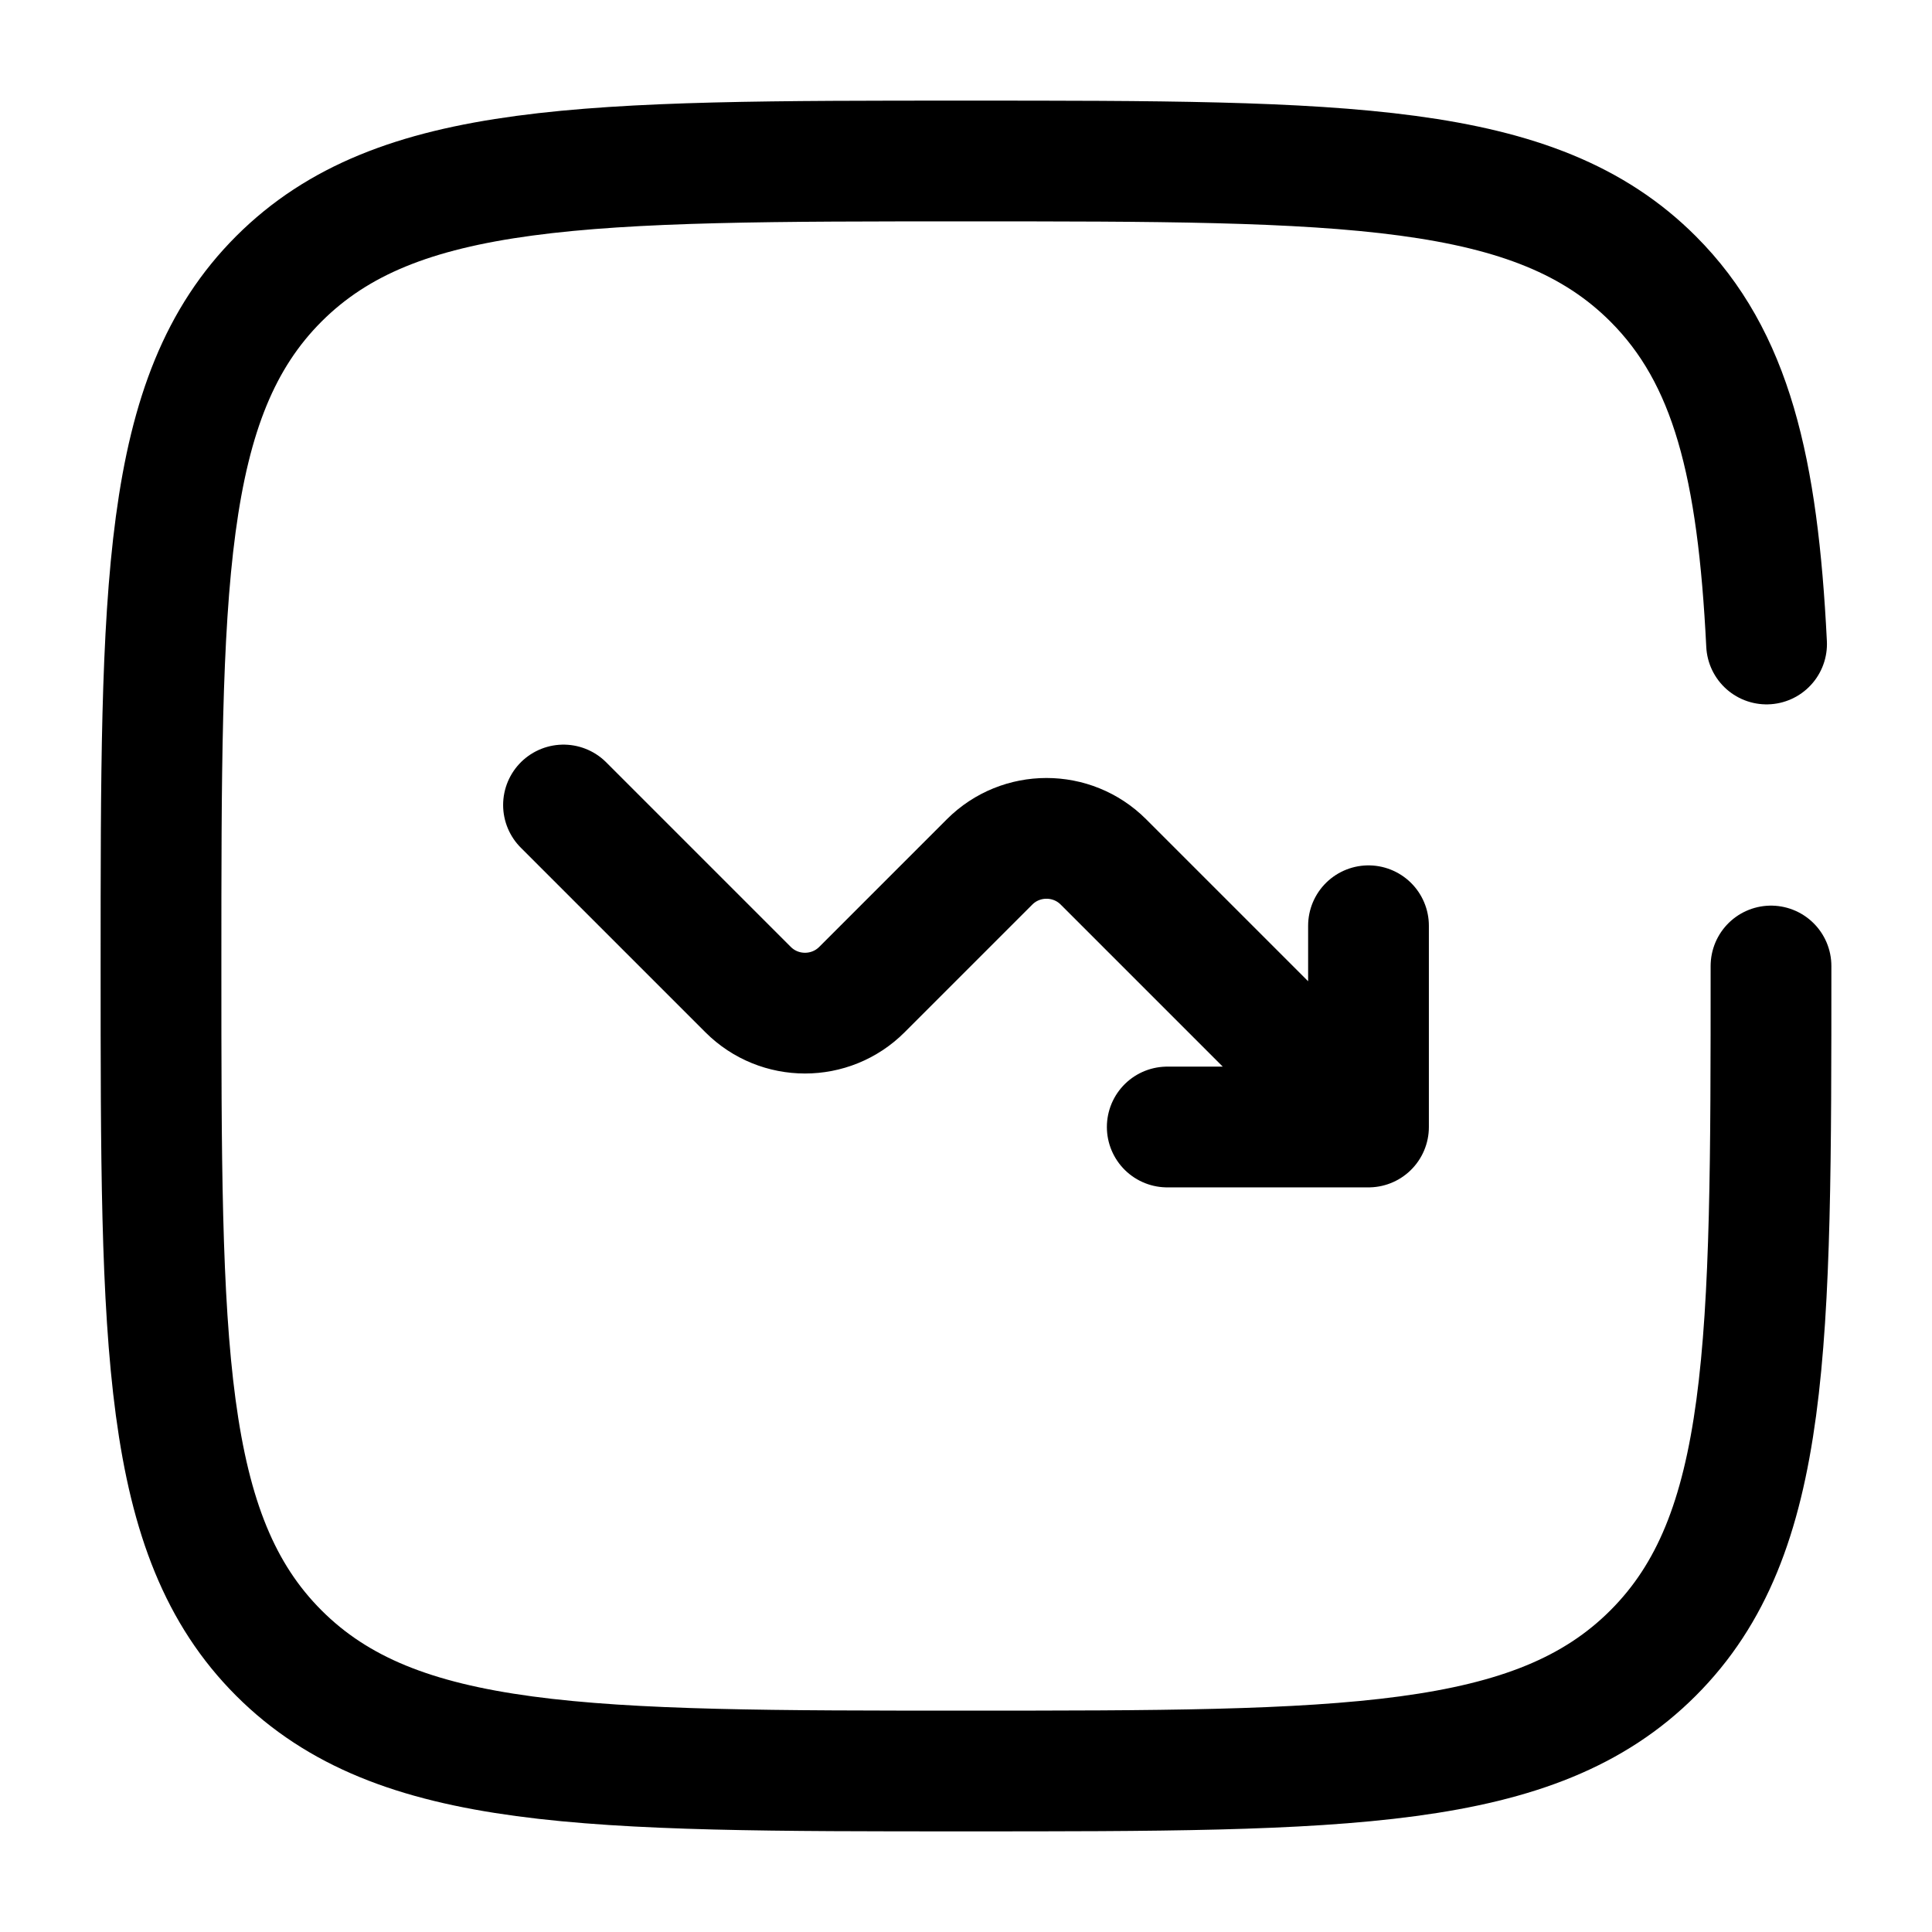
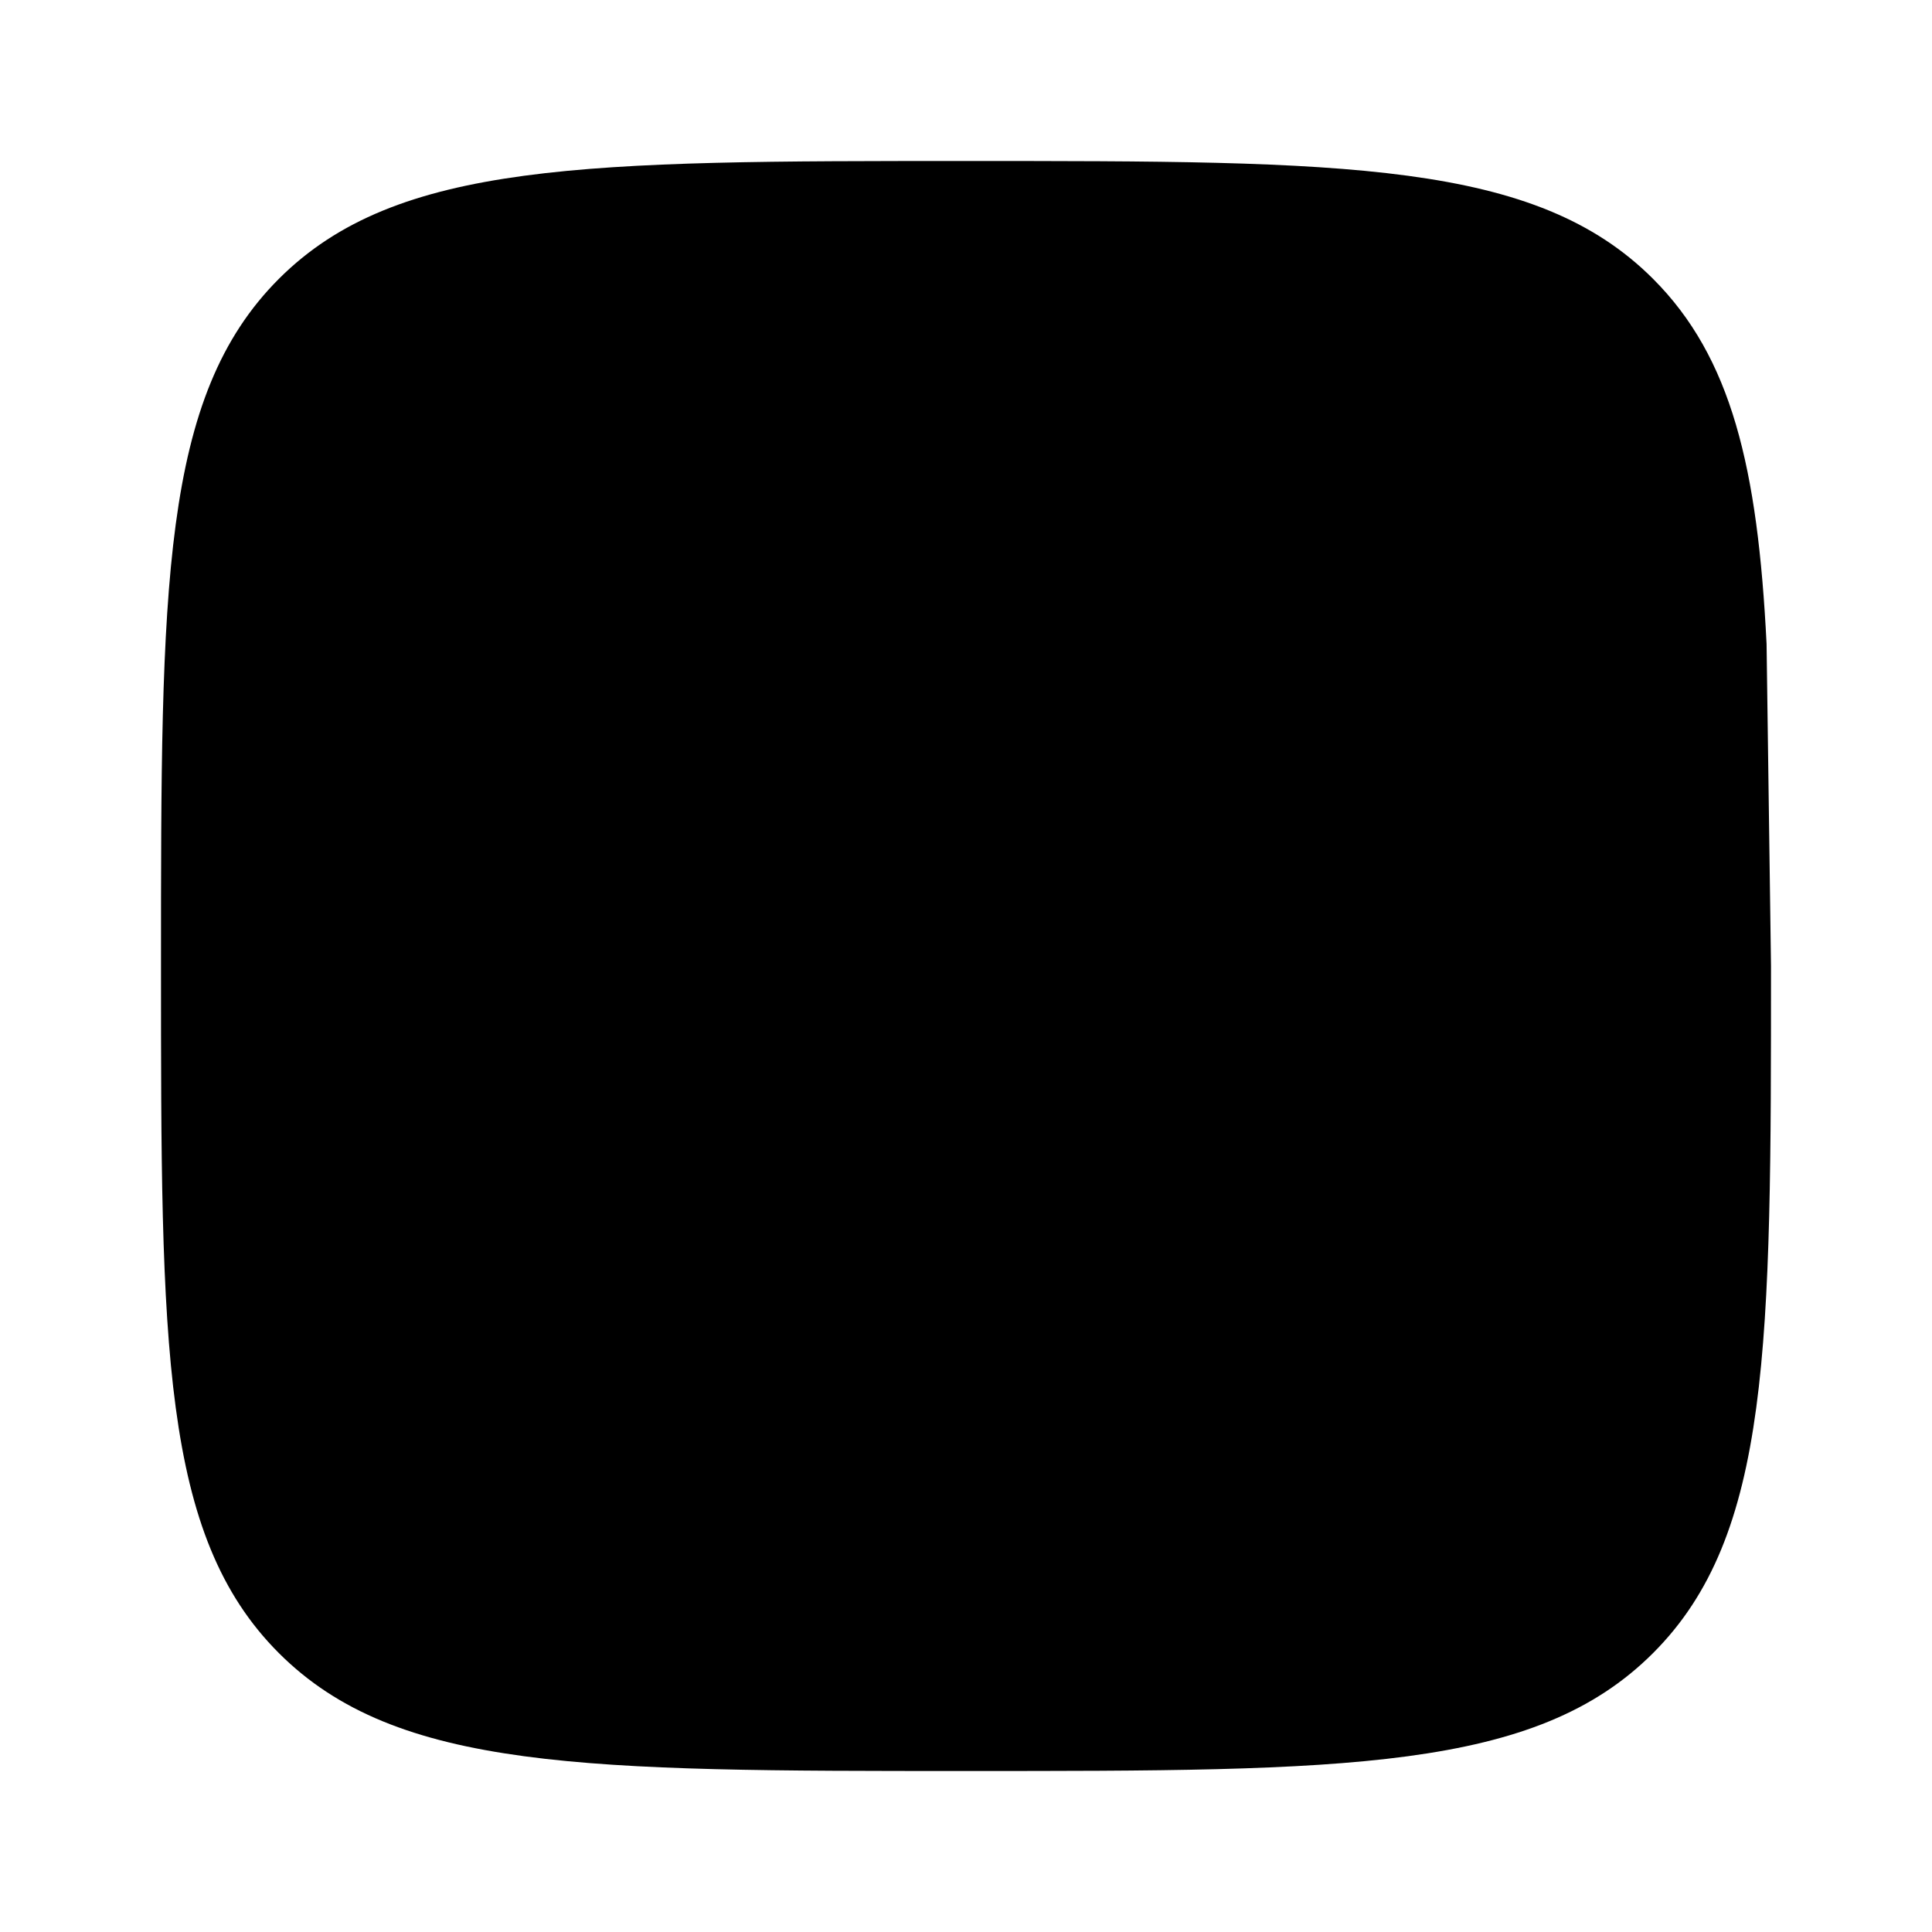
- <svg xmlns="http://www.w3.org/2000/svg" width="64px" height="64px" viewBox="0 0 24 24" fill="none">
+ <svg xmlns="http://www.w3.org/2000/svg" width="64px" height="64px" viewBox="0 0 24 24">
  <g id="SVGRepo_bgCarrier" stroke-width="0" />
  <g id="SVGRepo_tracerCarrier" stroke-linecap="round" stroke-linejoin="round" />
  <g id="SVGRepo_iconCarrier">
-     <path d="M7 10L9.293 12.293C9.683 12.683 10.317 12.683 10.707 12.293L12.293 10.707C12.683 10.317 13.317 10.317 13.707 10.707L17 14M17 14V11.5M17 14H14.5" stroke="currentColor" stroke-width="1.5" stroke-linecap="round" stroke-linejoin="round" />
-     <path d="M22 12C22 16.714 22 19.071 20.535 20.535C19.071 22 16.714 22 12 22C7.286 22 4.929 22 3.464 20.535C2 19.071 2 16.714 2 12C2 7.286 2 4.929 3.464 3.464C4.929 2 7.286 2 12 2C16.714 2 19.071 2 20.535 3.464C21.509 4.438 21.836 5.807 21.945 8" stroke="currentColor" stroke-width="1.5" stroke-linecap="round" />
+     <path d="M7 10L9.293 12.293C9.683 12.683 10.317 12.683 10.707 12.293L12.293 10.707C12.683 10.317 13.317 10.317 13.707 10.707L17 14M17 14V11.5M17 14H14.5" fill="currentColor" />
+     <path d="M22 12C22 16.714 22 19.071 20.535 20.535C19.071 22 16.714 22 12 22C7.286 22 4.929 22 3.464 20.535C2 19.071 2 16.714 2 12C2 7.286 2 4.929 3.464 3.464C4.929 2 7.286 2 12 2C16.714 2 19.071 2 20.535 3.464C21.509 4.438 21.836 5.807 21.945 8" fill="currentColor" />
  </g>
</svg>
